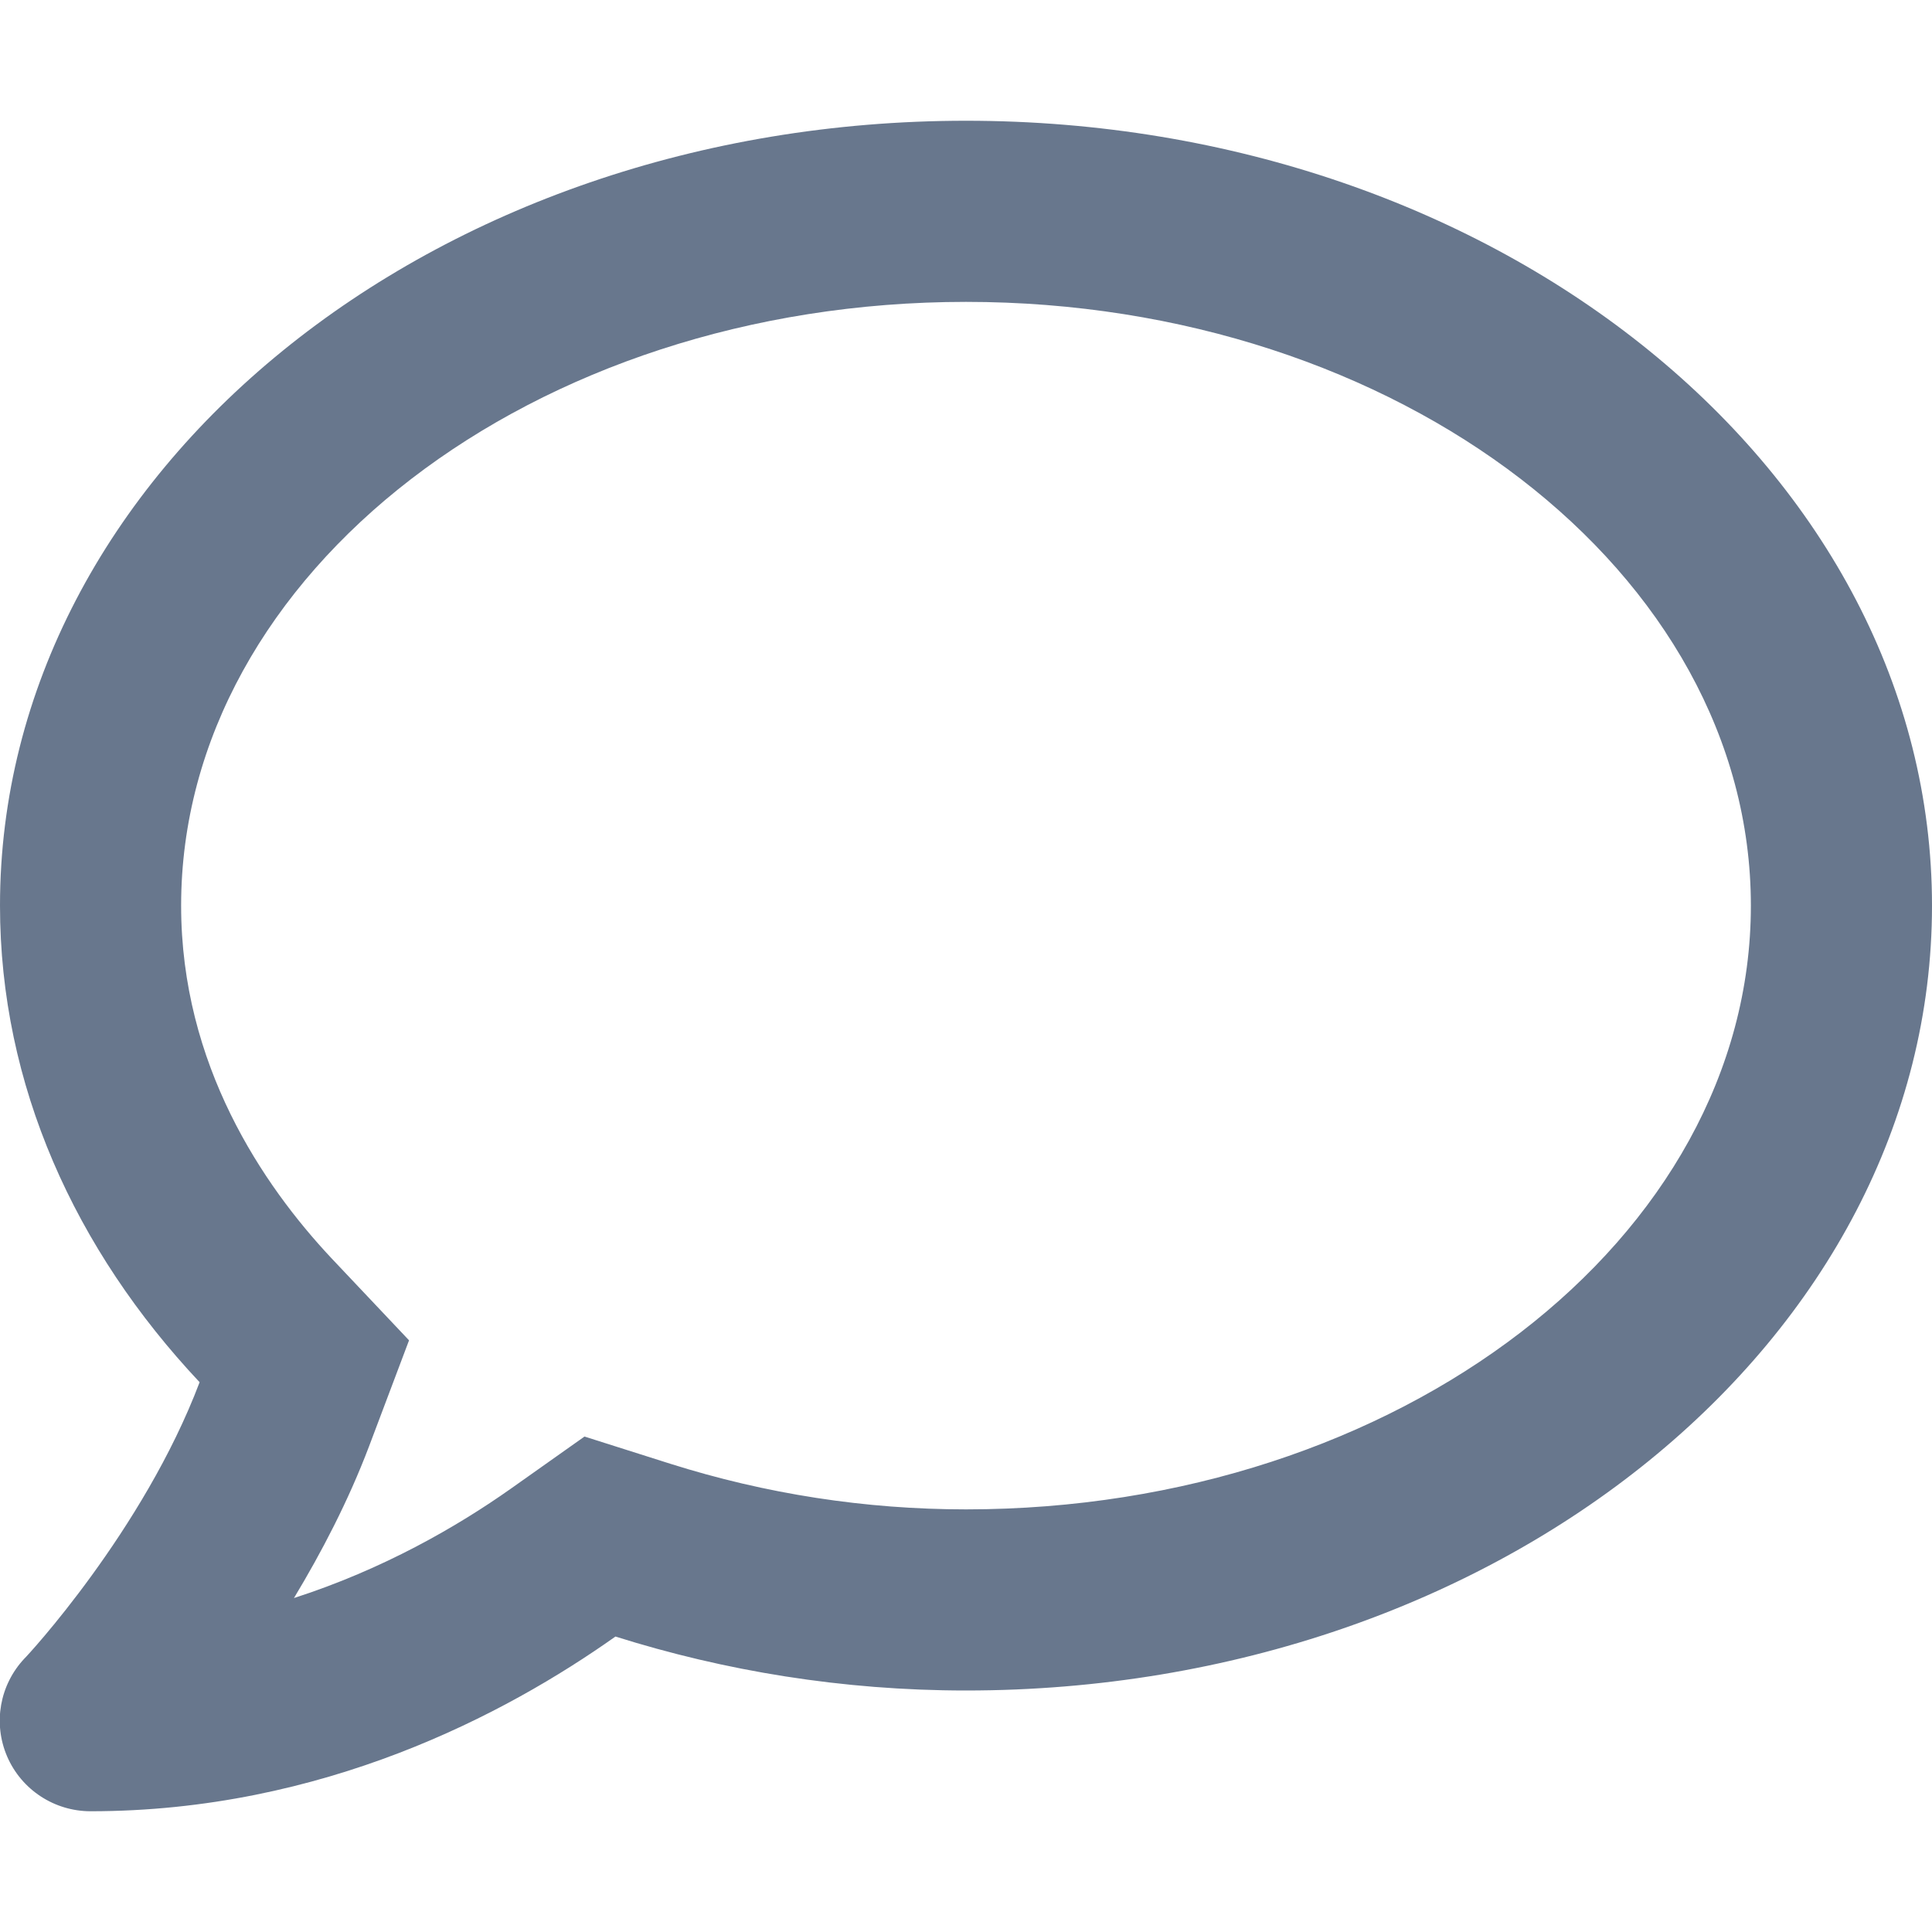
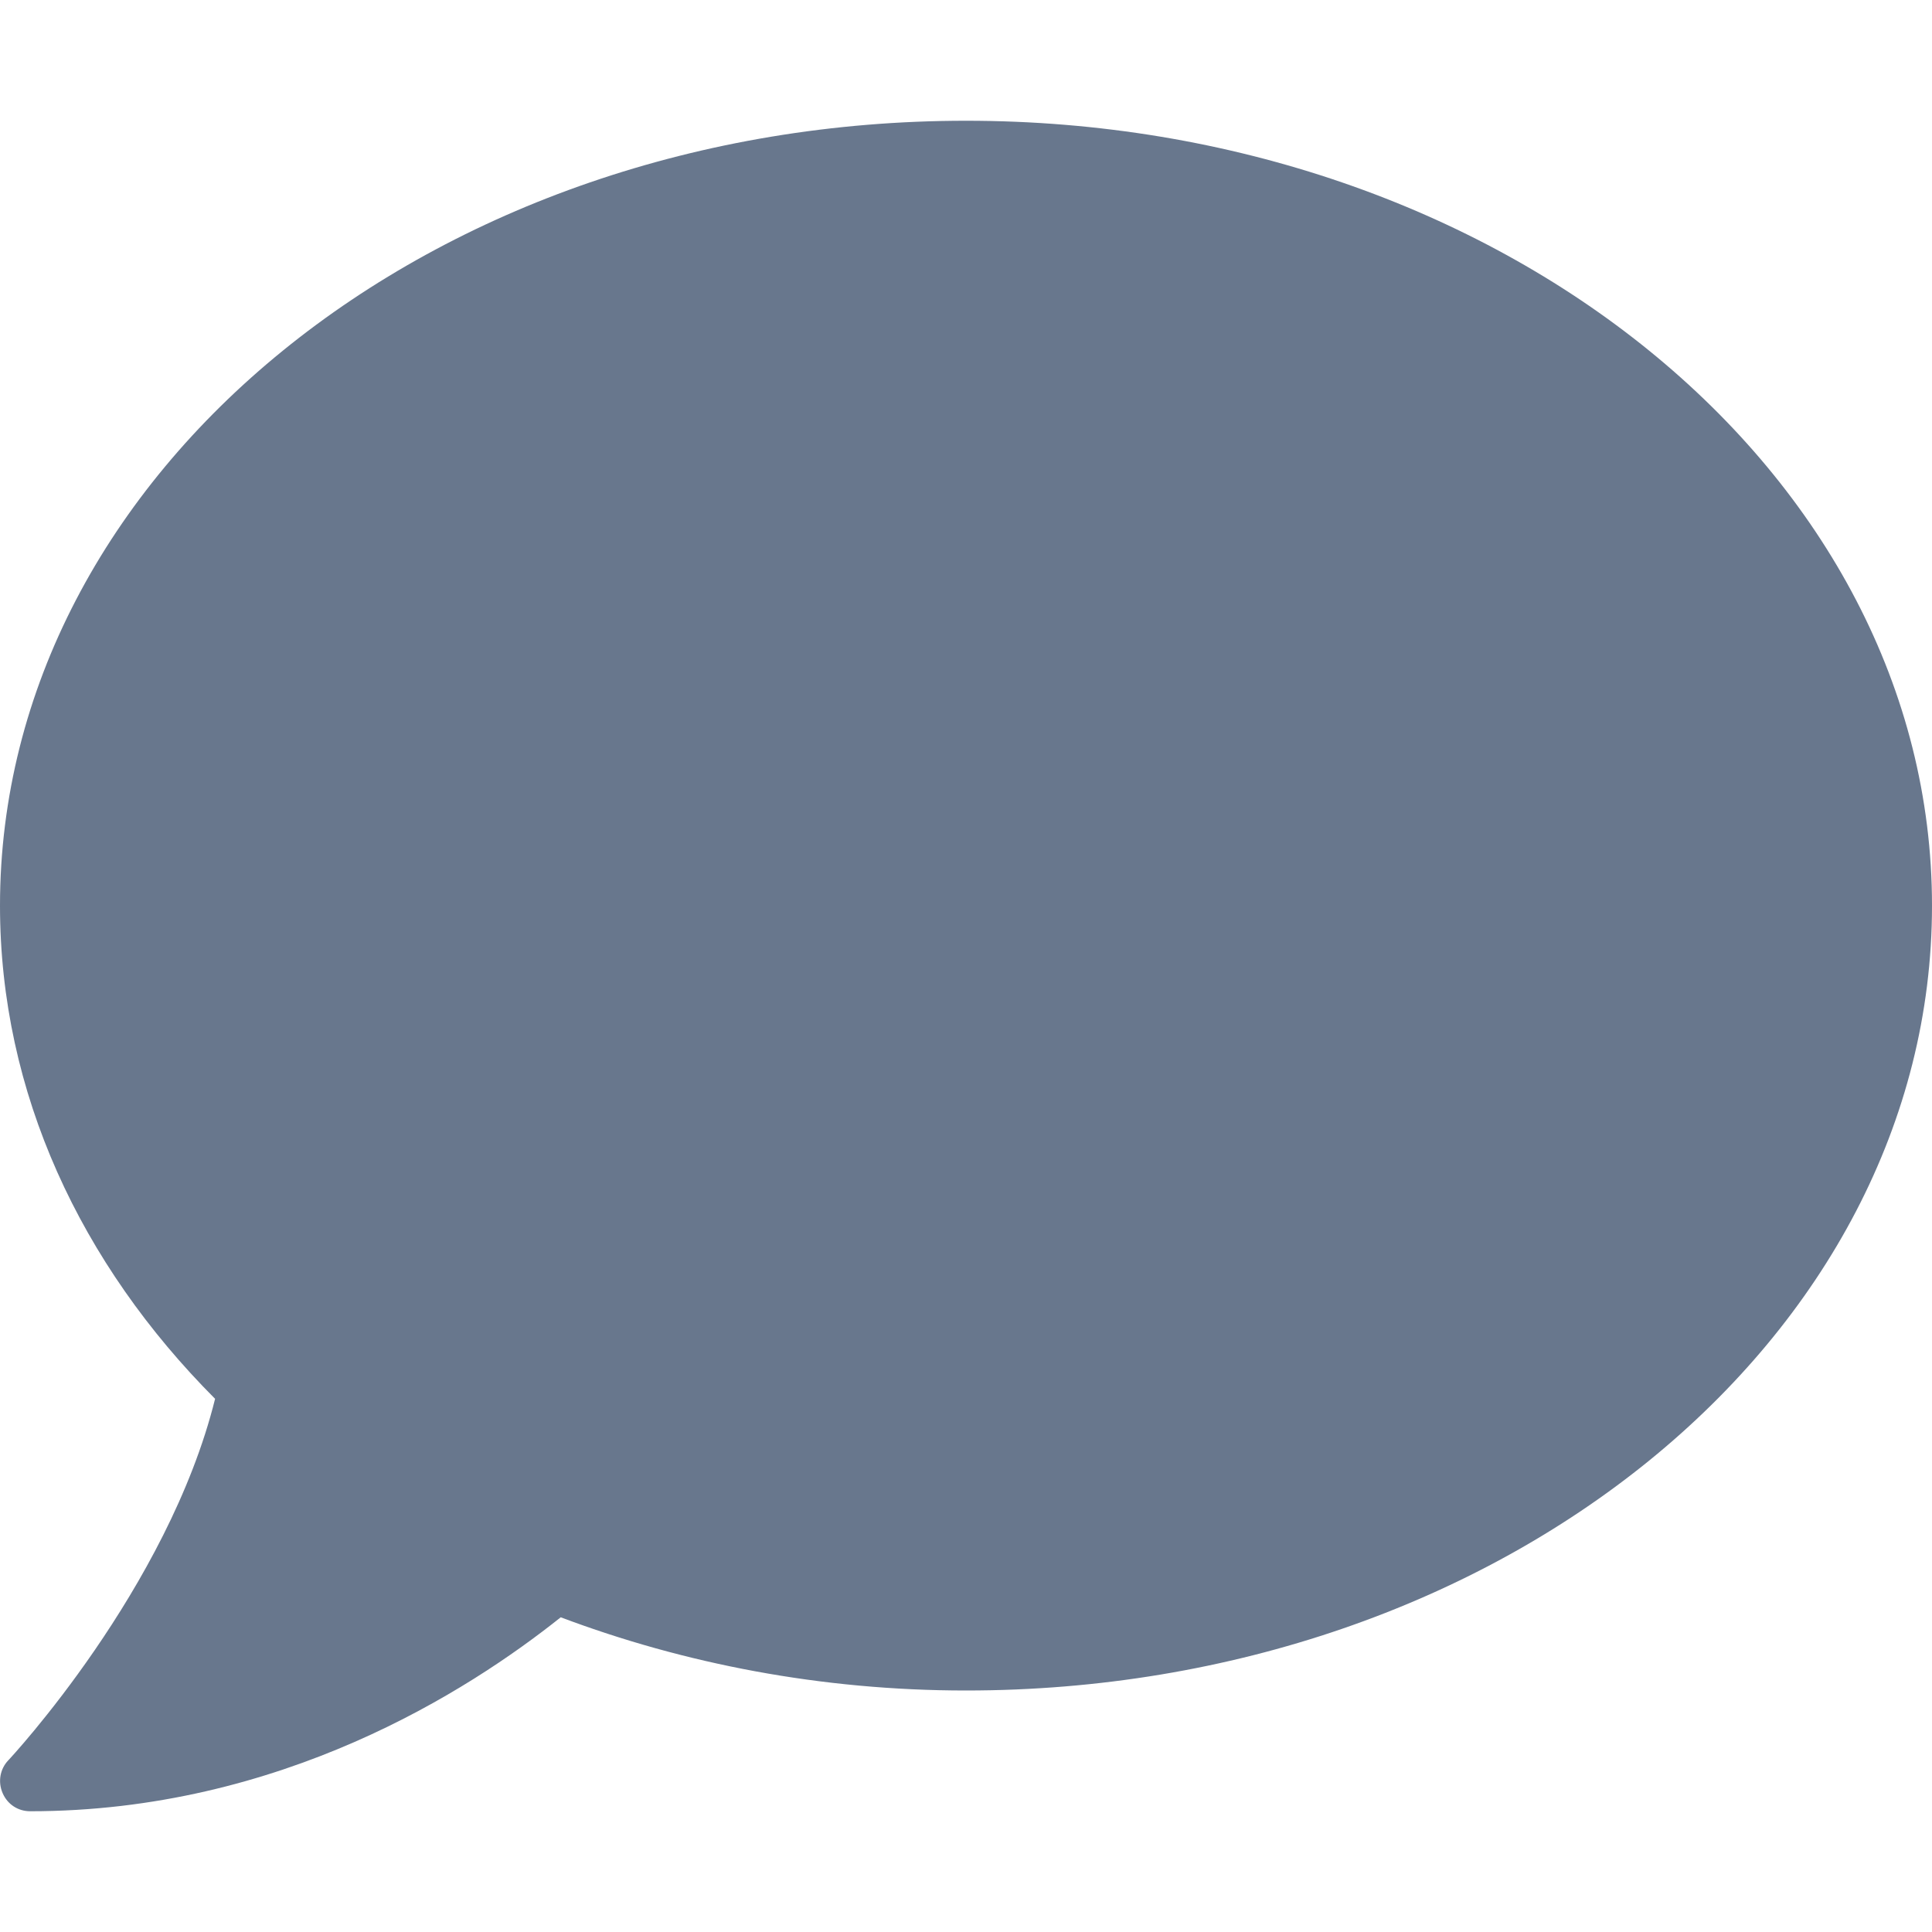
<svg xmlns="http://www.w3.org/2000/svg" aria-hidden="true" focusable="false" role="img" viewBox="0 0 512 512" height="34" width="34">
-   <path fill="#68778d" d="M256 32C114.6 32 0 125.1 0 240c0 47.6 19.9 91.2 52.9 126.3C38 405.7 7 439.1 6.5 439.5c-6.6 7-8.4 17.2-4.6 26S14.4 480 24 480c61.5 0 110-25.7 139.1-46.3C192 442.8 223.2 448 256 448c141.4 0 256-93.1 256-208S397.4 32 256 32zm0 368c-26.7 0-53.1-4.1-78.4-12.1l-22.7-7.2-19.5 13.8c-14.3 10.1-33.9 21.4-57.5 29 7.3-12.1 14.4-25.7 19.9-40.2l10.6-28.1-20.6-21.8C69.7 314.1 48 282.2 48 240c0-88.2 93.3-160 208-160s208 71.8 208 160-93.3 160-208 160z" />
+   <path fill="#68778d" d="M256 32C114.6 32 0 125.1 0 240c0 49.6 21.4 95 57 130.7C44.5 421.1 2.7 466 2.2 466.5c-2.2 2.3-2.8 5.7-1.5 8.7S4.8 480 8 480c66.3 0 116-31.8 140.6-51.4 32.7 12.3 69 19.4 107.4 19.4 141.4 0 256-93.1 256-208S397.4 32 256 32z" />
</svg>
